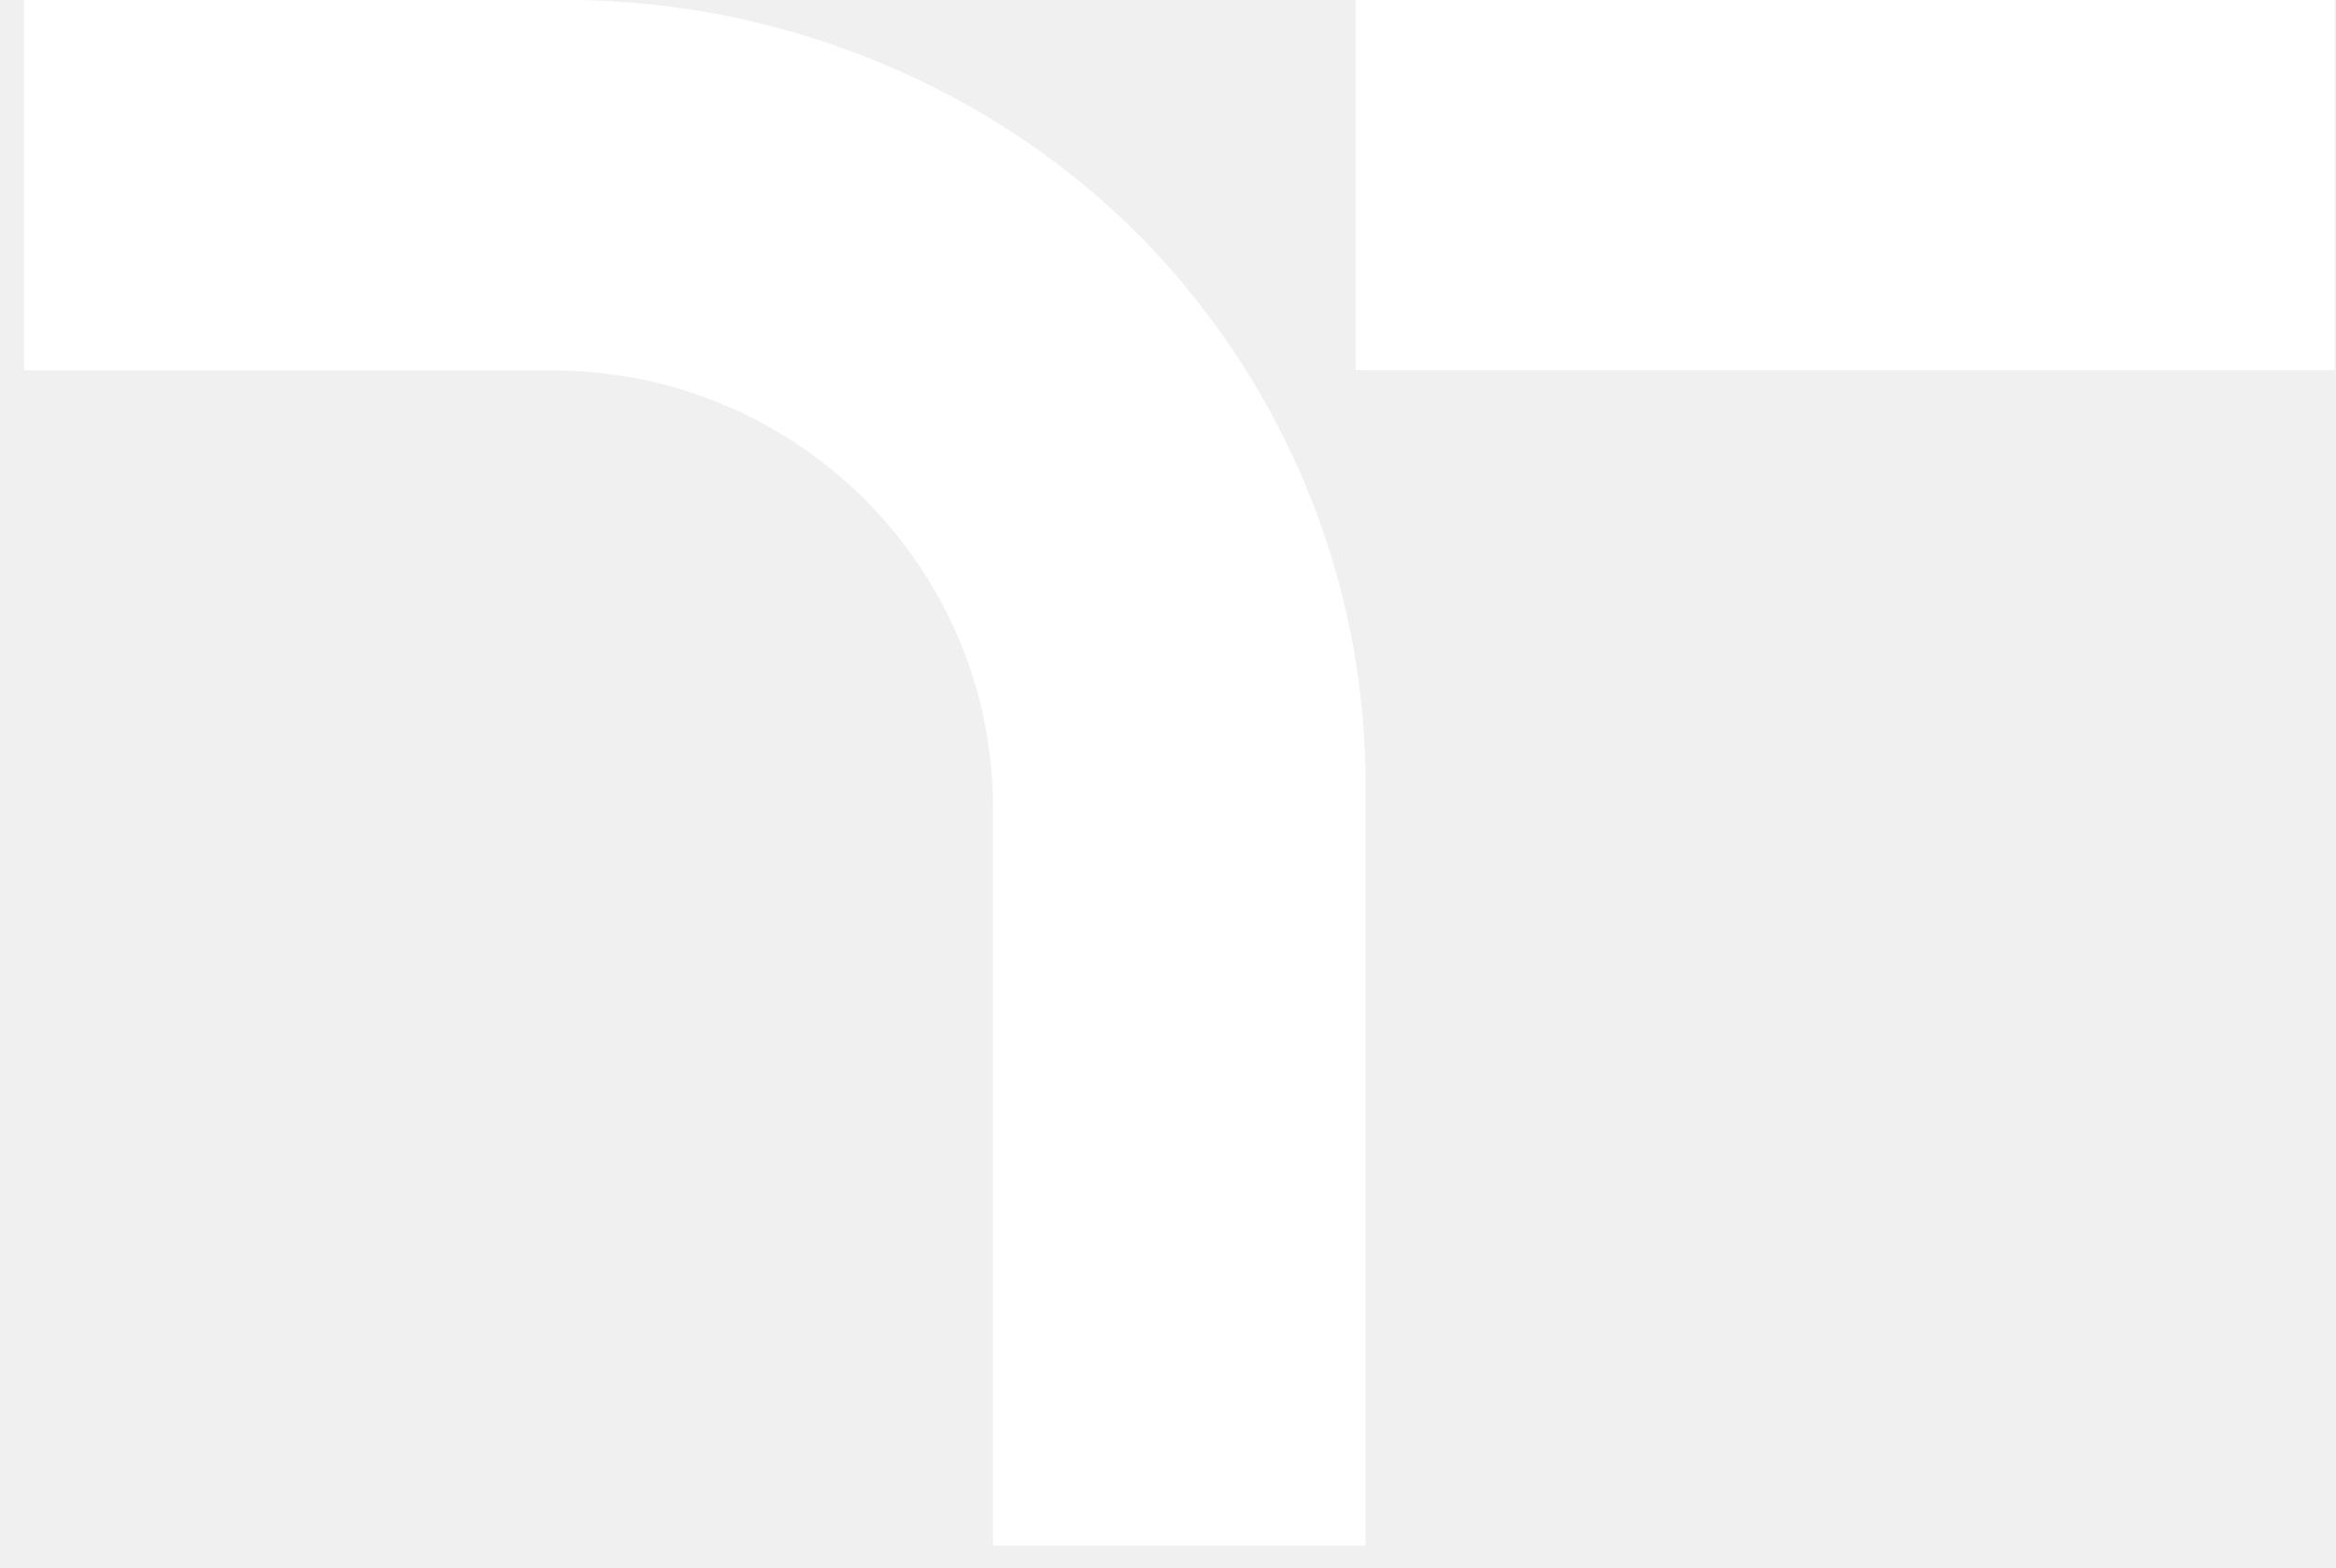
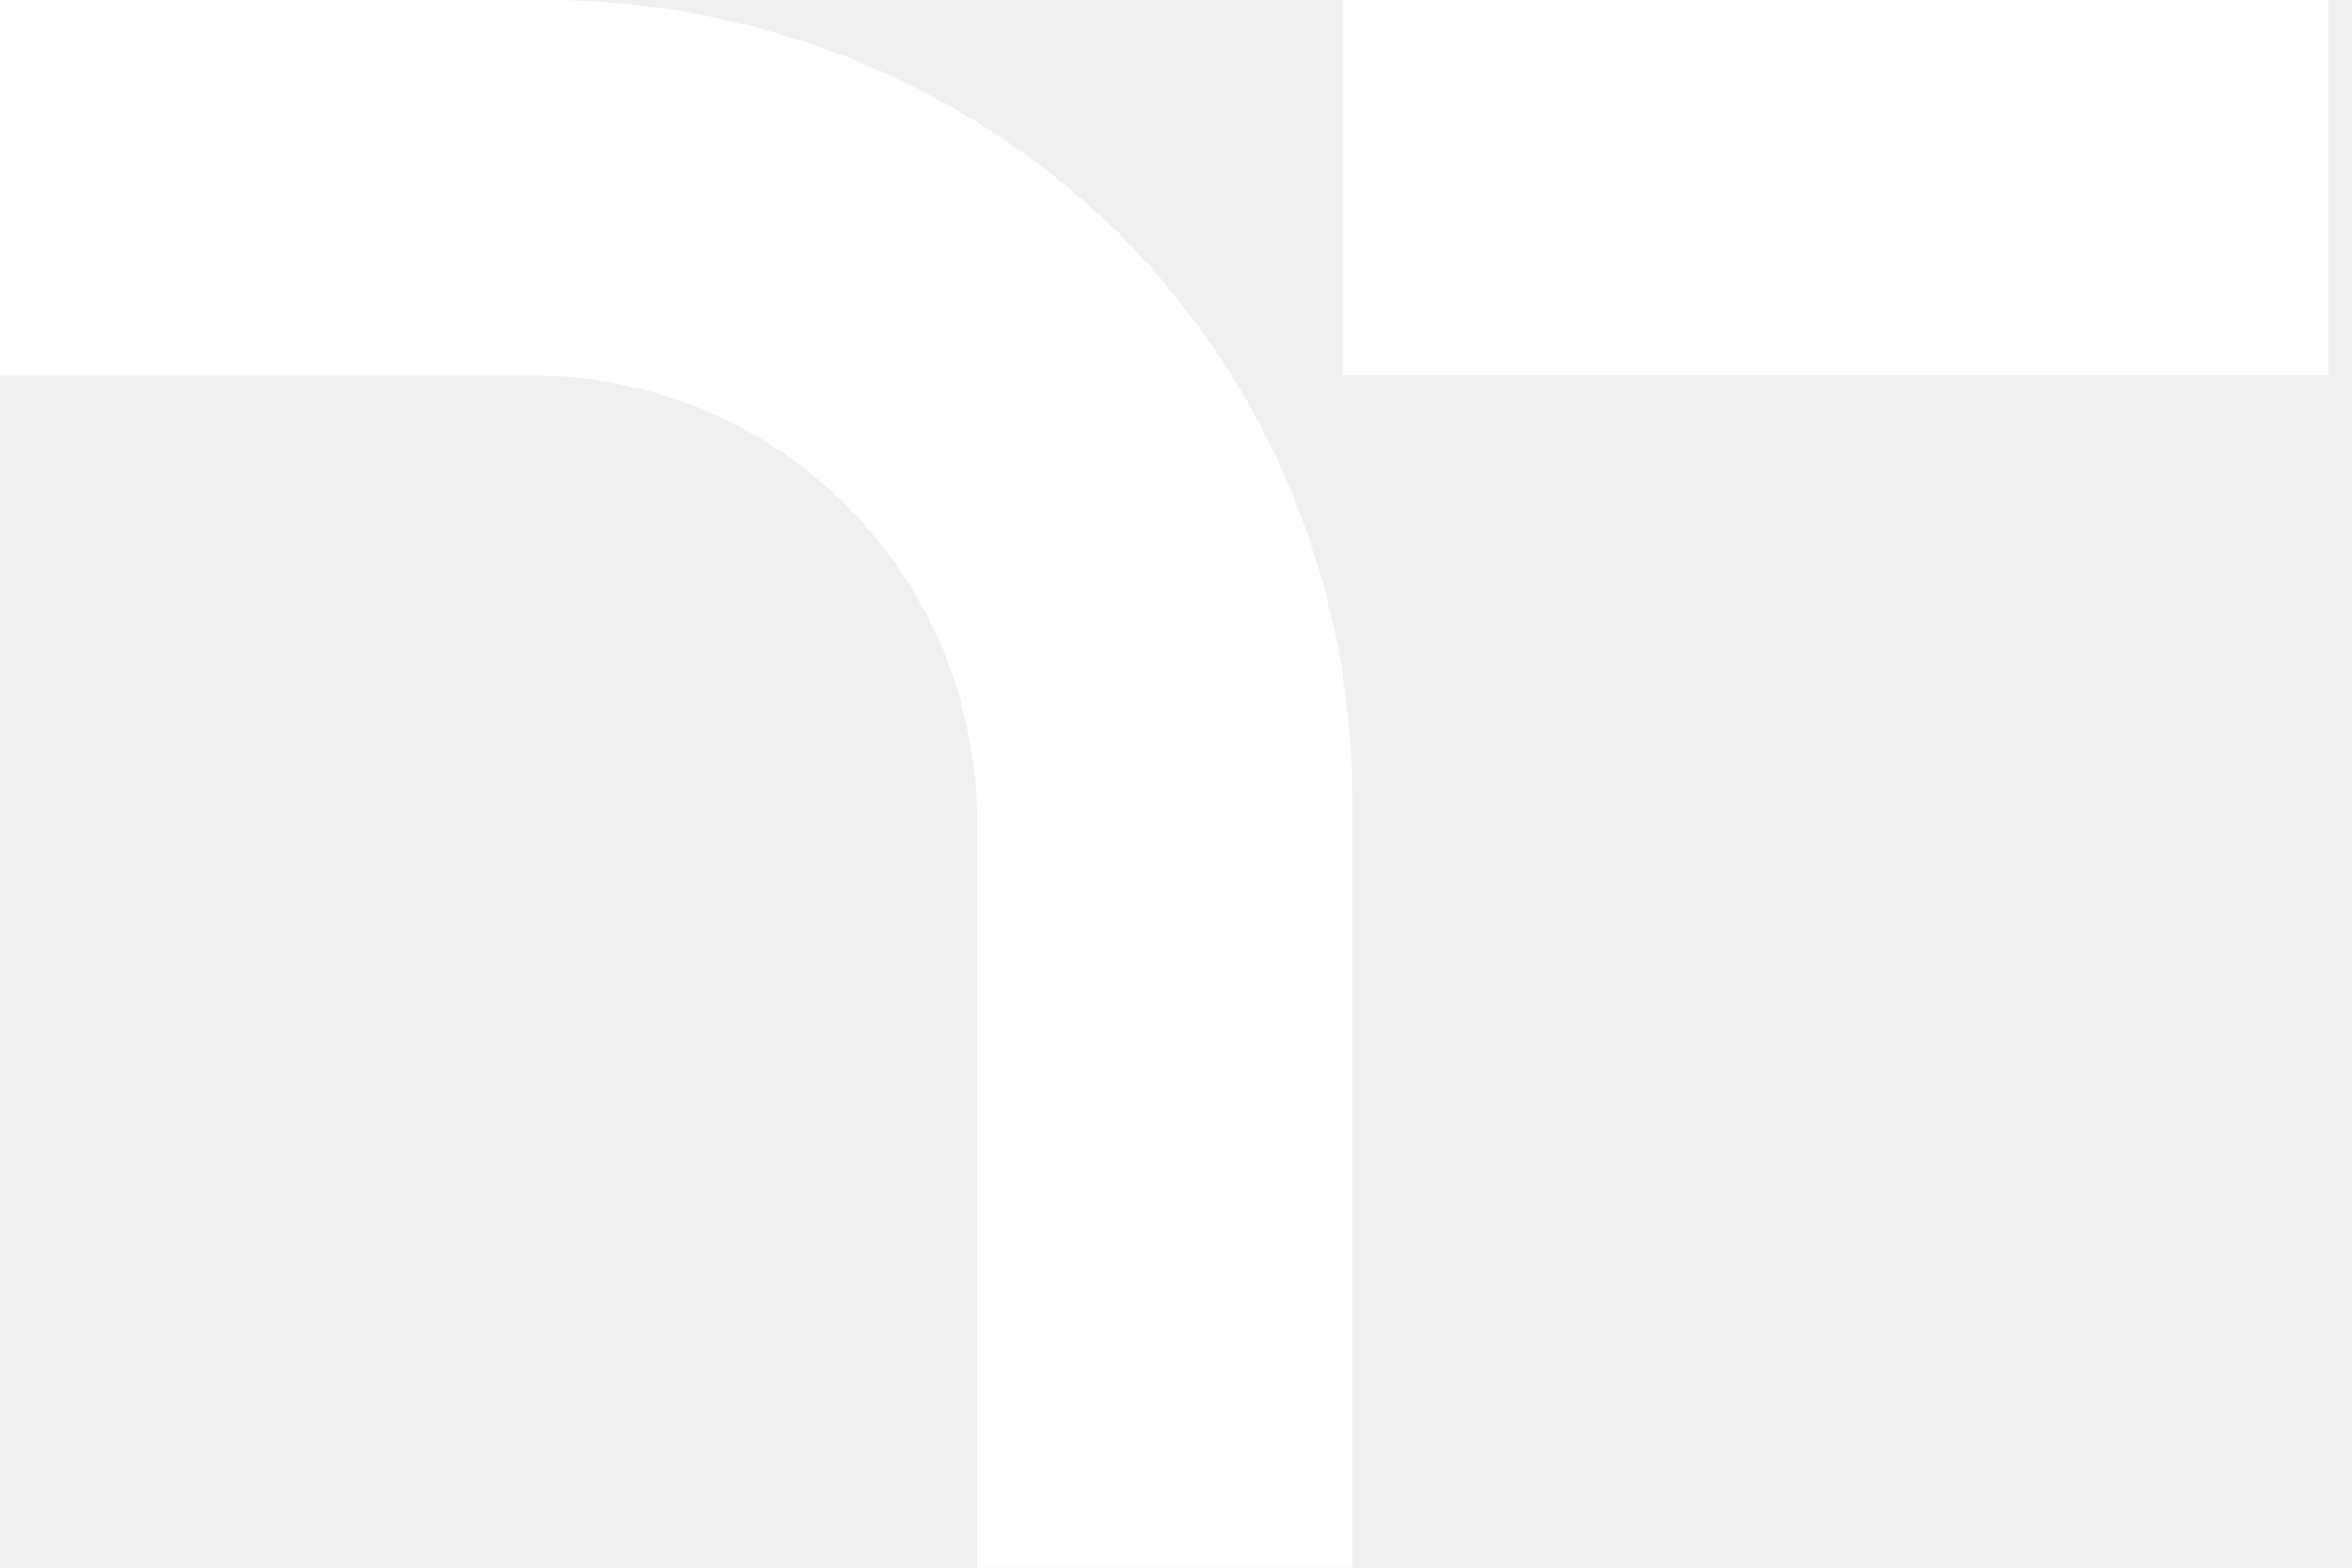
- <svg xmlns="http://www.w3.org/2000/svg" width="76" height="51" viewBox="0 0 76 51" fill="none">
+ <svg xmlns="http://www.w3.org/2000/svg" width="42" height="28" viewBox="0 0 42 28" fill="none">
  <g id="T-Symbol">
-     <path id="Vector" d="M0.783 12.051V0H18.454C25.798 0 33.052 3.128 37.931 8.581C42.123 13.266 44.431 19.298 44.431 25.566V50.281H32.306V26.293C32.306 18.427 25.888 12.05 17.969 12.05H0.783V12.051ZM75.955 0H44.104V12.045H75.955V0Z" fill="white" />
+     <path id="Vector" d="M0 6.711V0H9.776C13.839 0 17.852 1.742 20.552 4.779C22.87 7.388 24.147 10.746 24.147 14.237V28H17.44V14.642C17.44 10.262 13.889 6.71 9.508 6.71H0V6.711ZM41.588 0H23.967V6.708H41.588V0Z" fill="white" />
  </g>
</svg>
